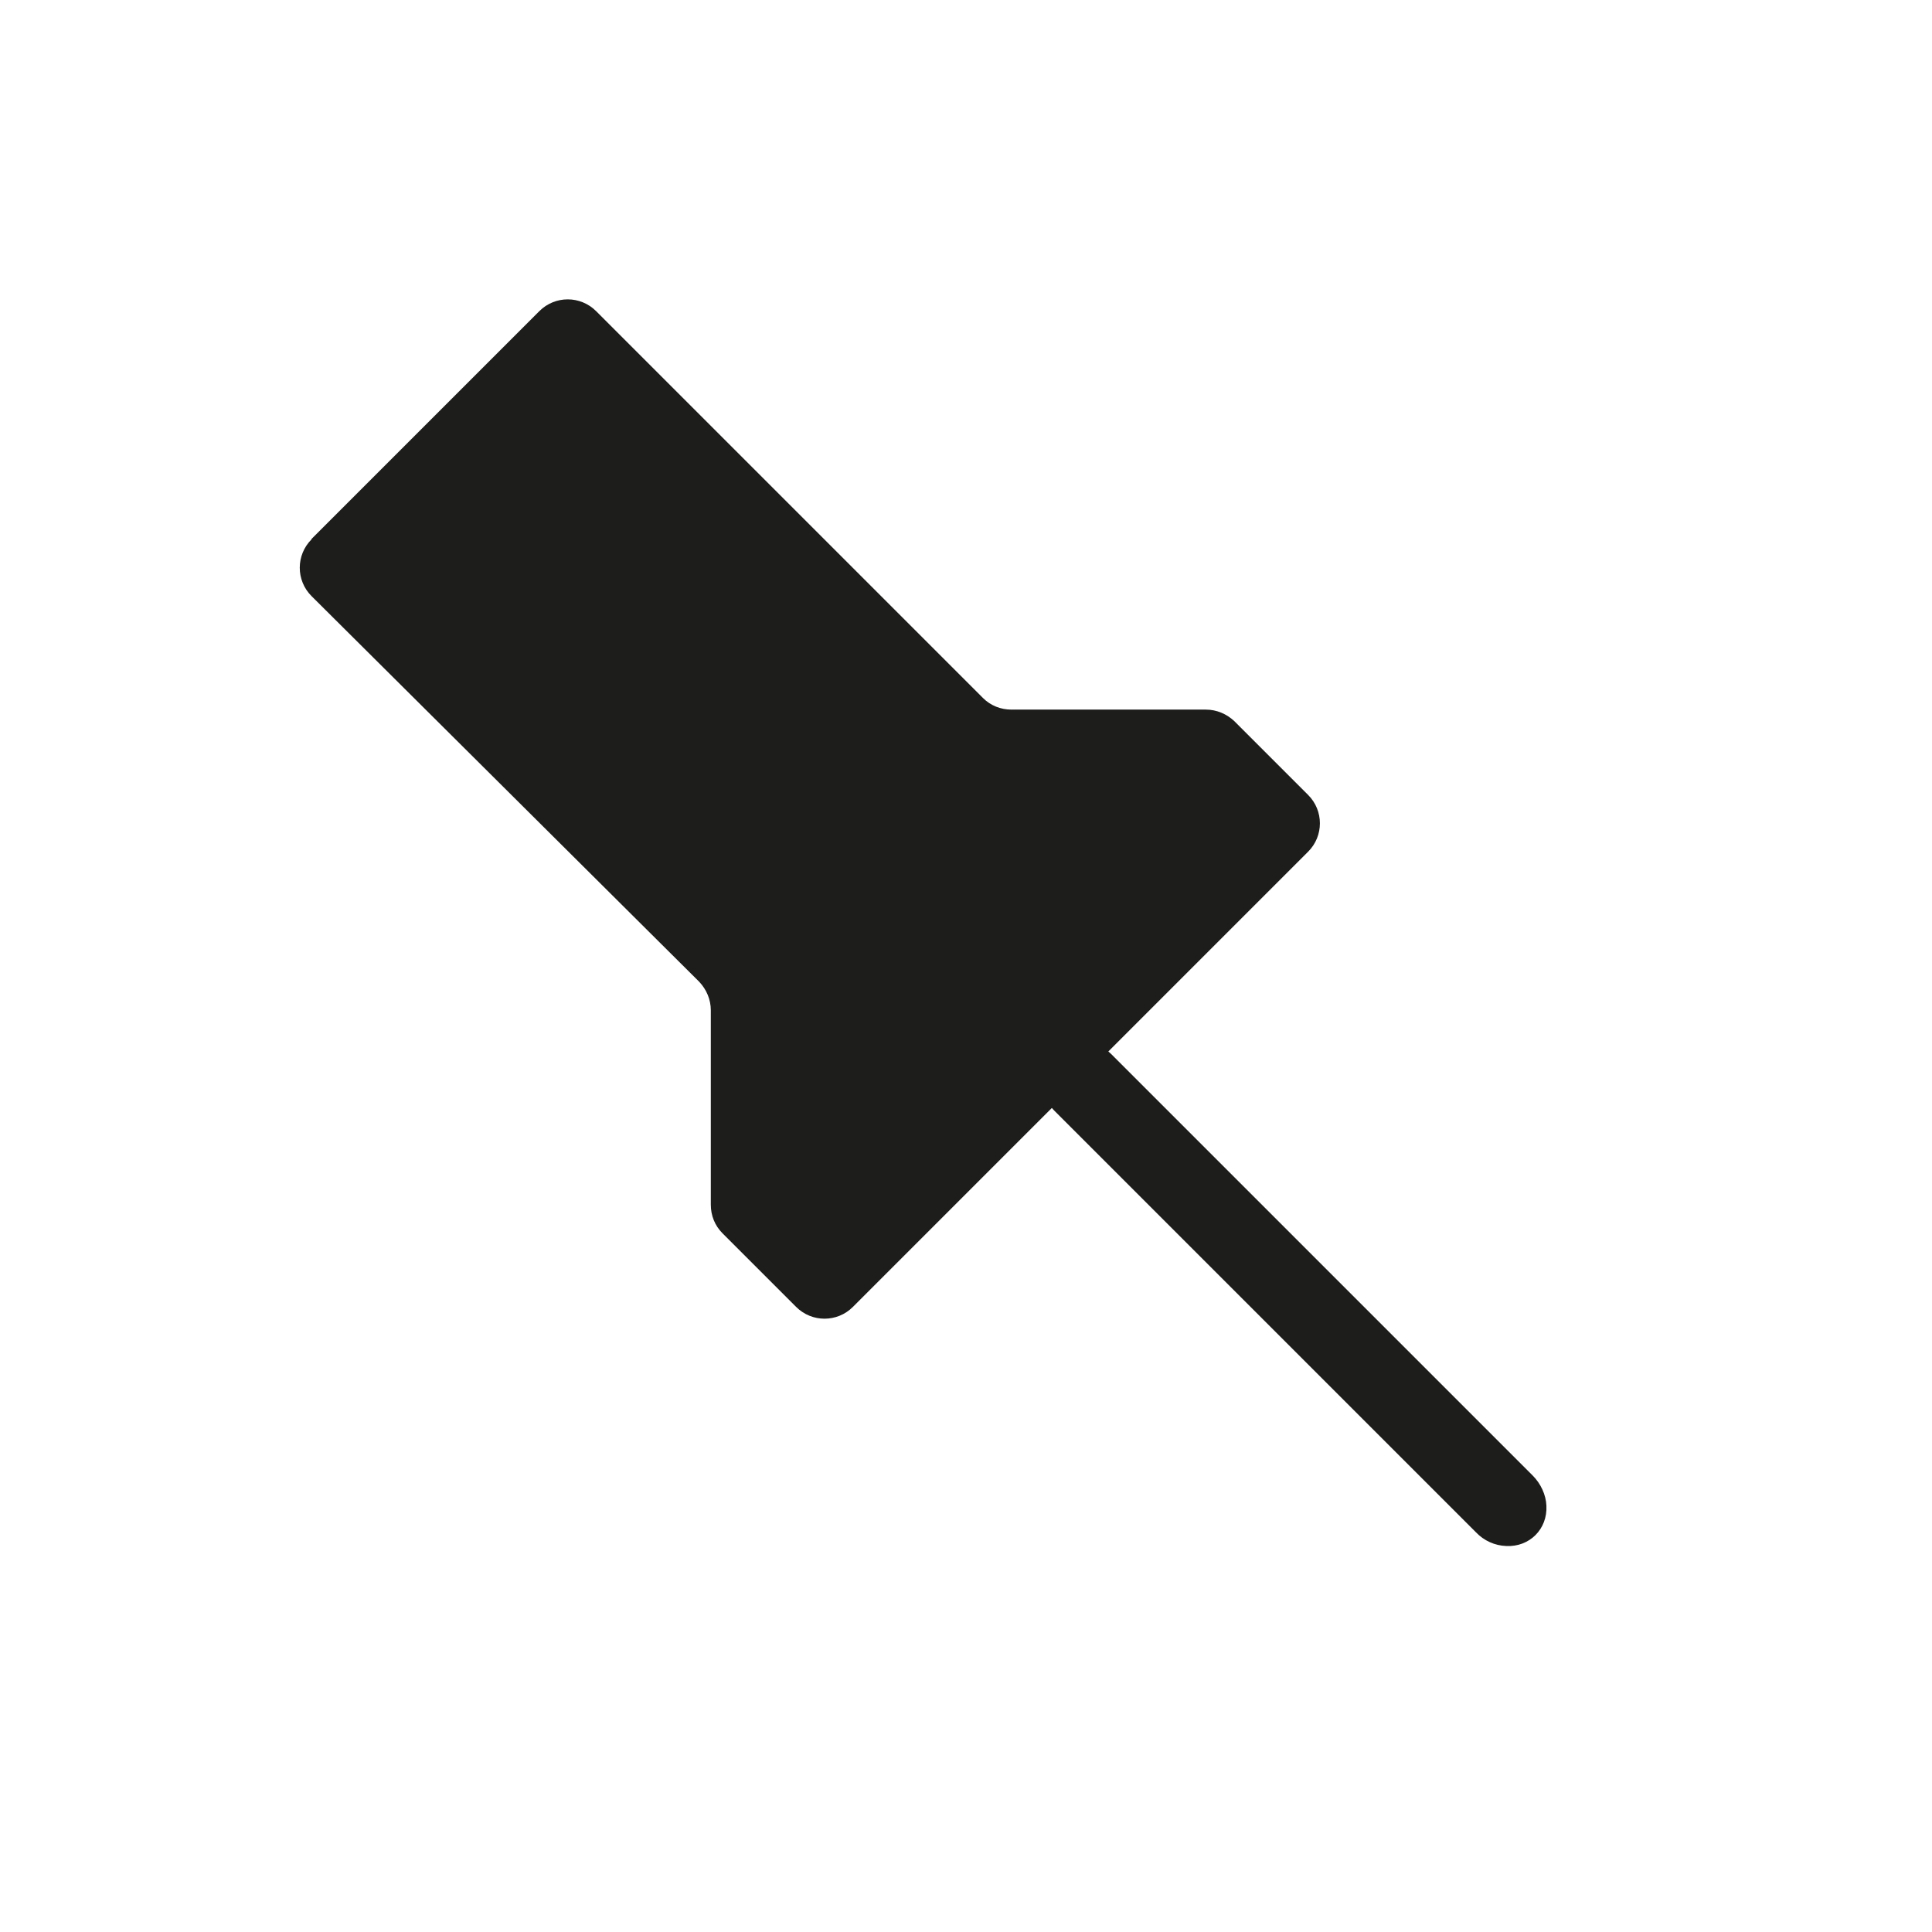
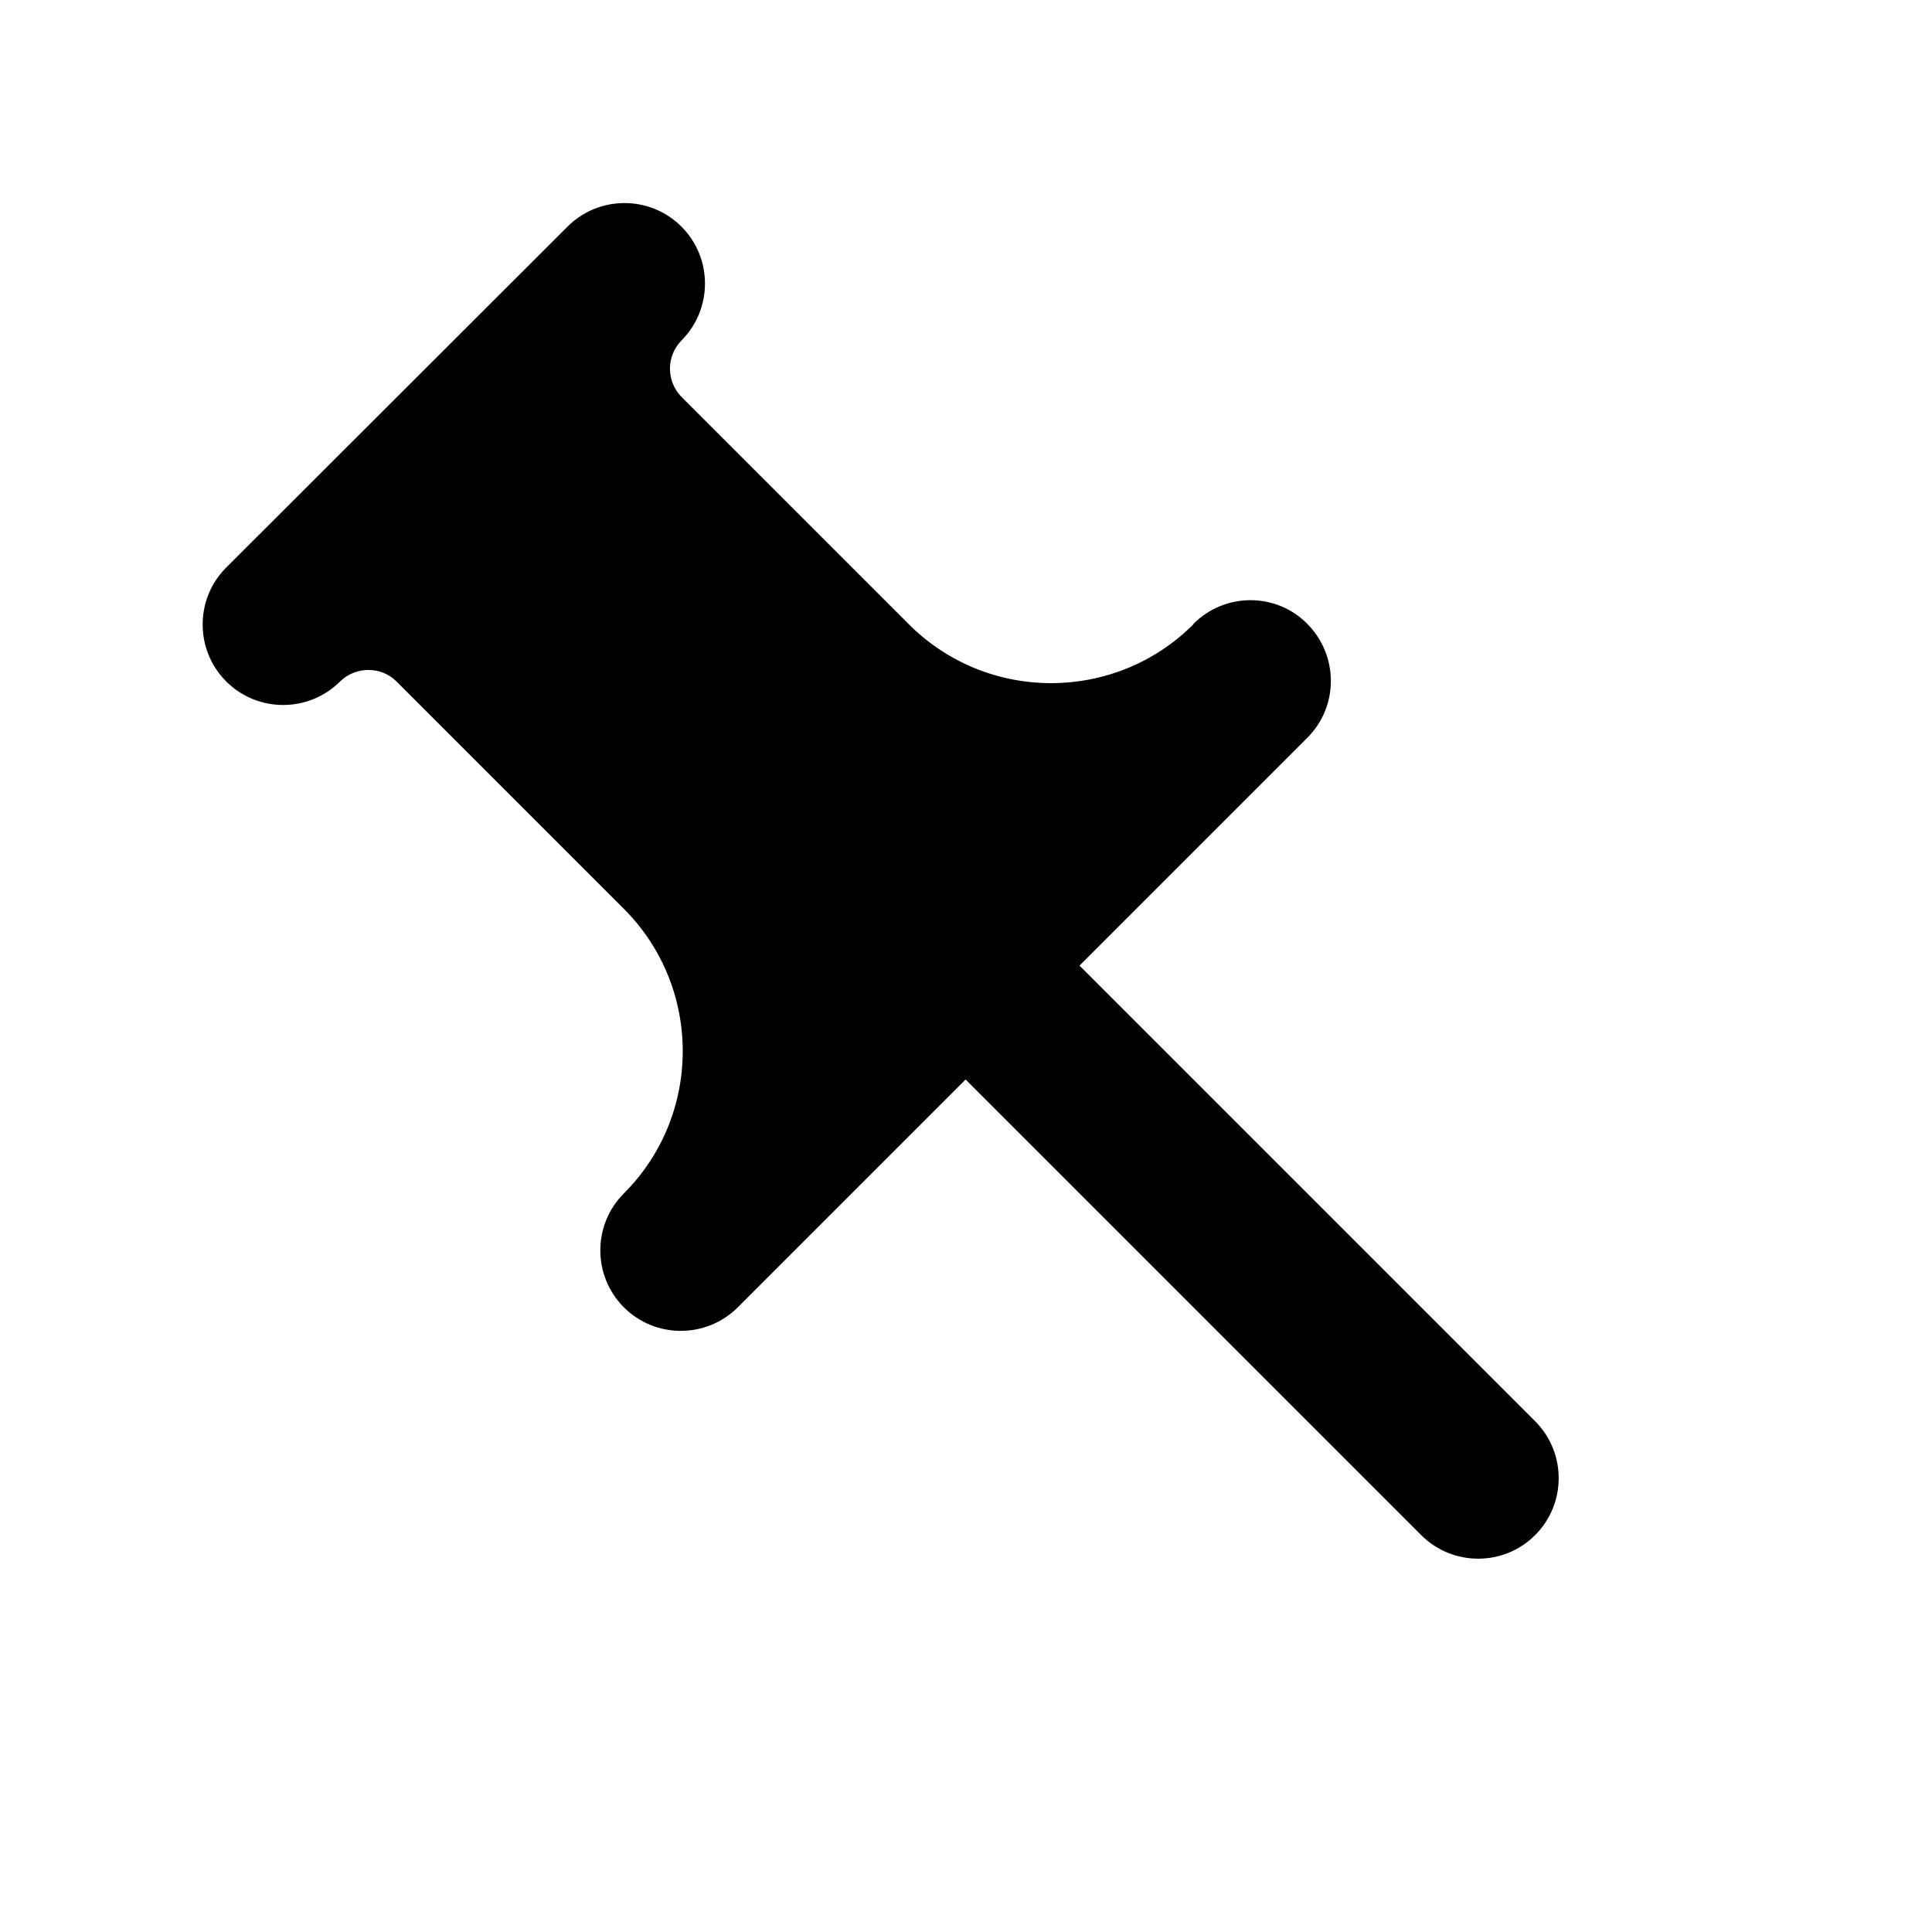
- <svg xmlns="http://www.w3.org/2000/svg" id="Layer_2" viewBox="0 0 48 48">
+ <svg xmlns="http://www.w3.org/2000/svg" id="_레이어_2" data-name="레이어 2" viewBox="0 0 48 48">
  <defs>
-     <style>.cls-1{fill:none;}.cls-1,.cls-2{stroke-width:0px;}.cls-2{fill:#1d1d1b;}</style>
+     <style>
+       .cls-1 {
+         fill: none;
+       }
+ 
+       .cls-1, .cls-2 {
+         stroke-width: 0px;
+       }
+     </style>
  </defs>
-   <g id="Layer_1-2">
-     <path class="cls-2" d="m7.74,13.39l5.66-5.66c.39-.39,1.02-.39,1.41,0l9.61,9.61c.19.19.44.29.71.29h4.83c.27,0,.52.11.71.29l1.83,1.83c.39.39.39,1.02,0,1.41l-11.31,11.31c-.39.39-1.02.39-1.41,0l-1.83-1.83c-.19-.19-.29-.44-.29-.71v-4.83c0-.27-.11-.52-.29-.71L7.74,14.81c-.39-.39-.39-1.02,0-1.41Z" />
-     <path class="cls-2" d="m26.12,26.12h0c.39-.39,1.05-.36,1.48.06l10.48,10.48c.2.2.33.48.34.75h0c.03.58-.42,1.03-1,1h0c-.28-.01-.55-.13-.75-.34l-10.48-10.48c-.43-.43-.45-1.09-.06-1.48Z" />
-     <rect class="cls-1" width="48" height="48" />
+   <g id="Layer_2" data-name="Layer 2">
+     <g>
+       <rect class="cls-1" width="48" height="48" />
+       <path class="cls-2" d="m29.65,15.51c-1.95,1.95-5.12,1.95-7.07,0l-5.65-5.65s0,0,0,0c-.38-.39-.38-1.01,0-1.4,0,0,0,0,0,0,.78-.78.78-2.05,0-2.83s-2.05-.78-2.83,0L5.62,14.1c-.78.78-.78,2.05,0,2.83s2.05.78,2.83,0c0,0,0,0,0,0,.39-.38,1.02-.38,1.4,0,0,0,0,0,0,0l5.65,5.65c1.95,1.95,1.95,5.12,0,7.07-.78.78-.78,2.05,0,2.83s2.05.78,2.83,0l5.66-5.66,11.32,11.32c.78.78,2.05.78,2.83,0s.78-2.05,0-2.83l-11.32-11.32,5.66-5.66c.78-.78.78-2.04,0-2.83s-2.05-.78-2.83,0Z" />
+     </g>
  </g>
</svg>
